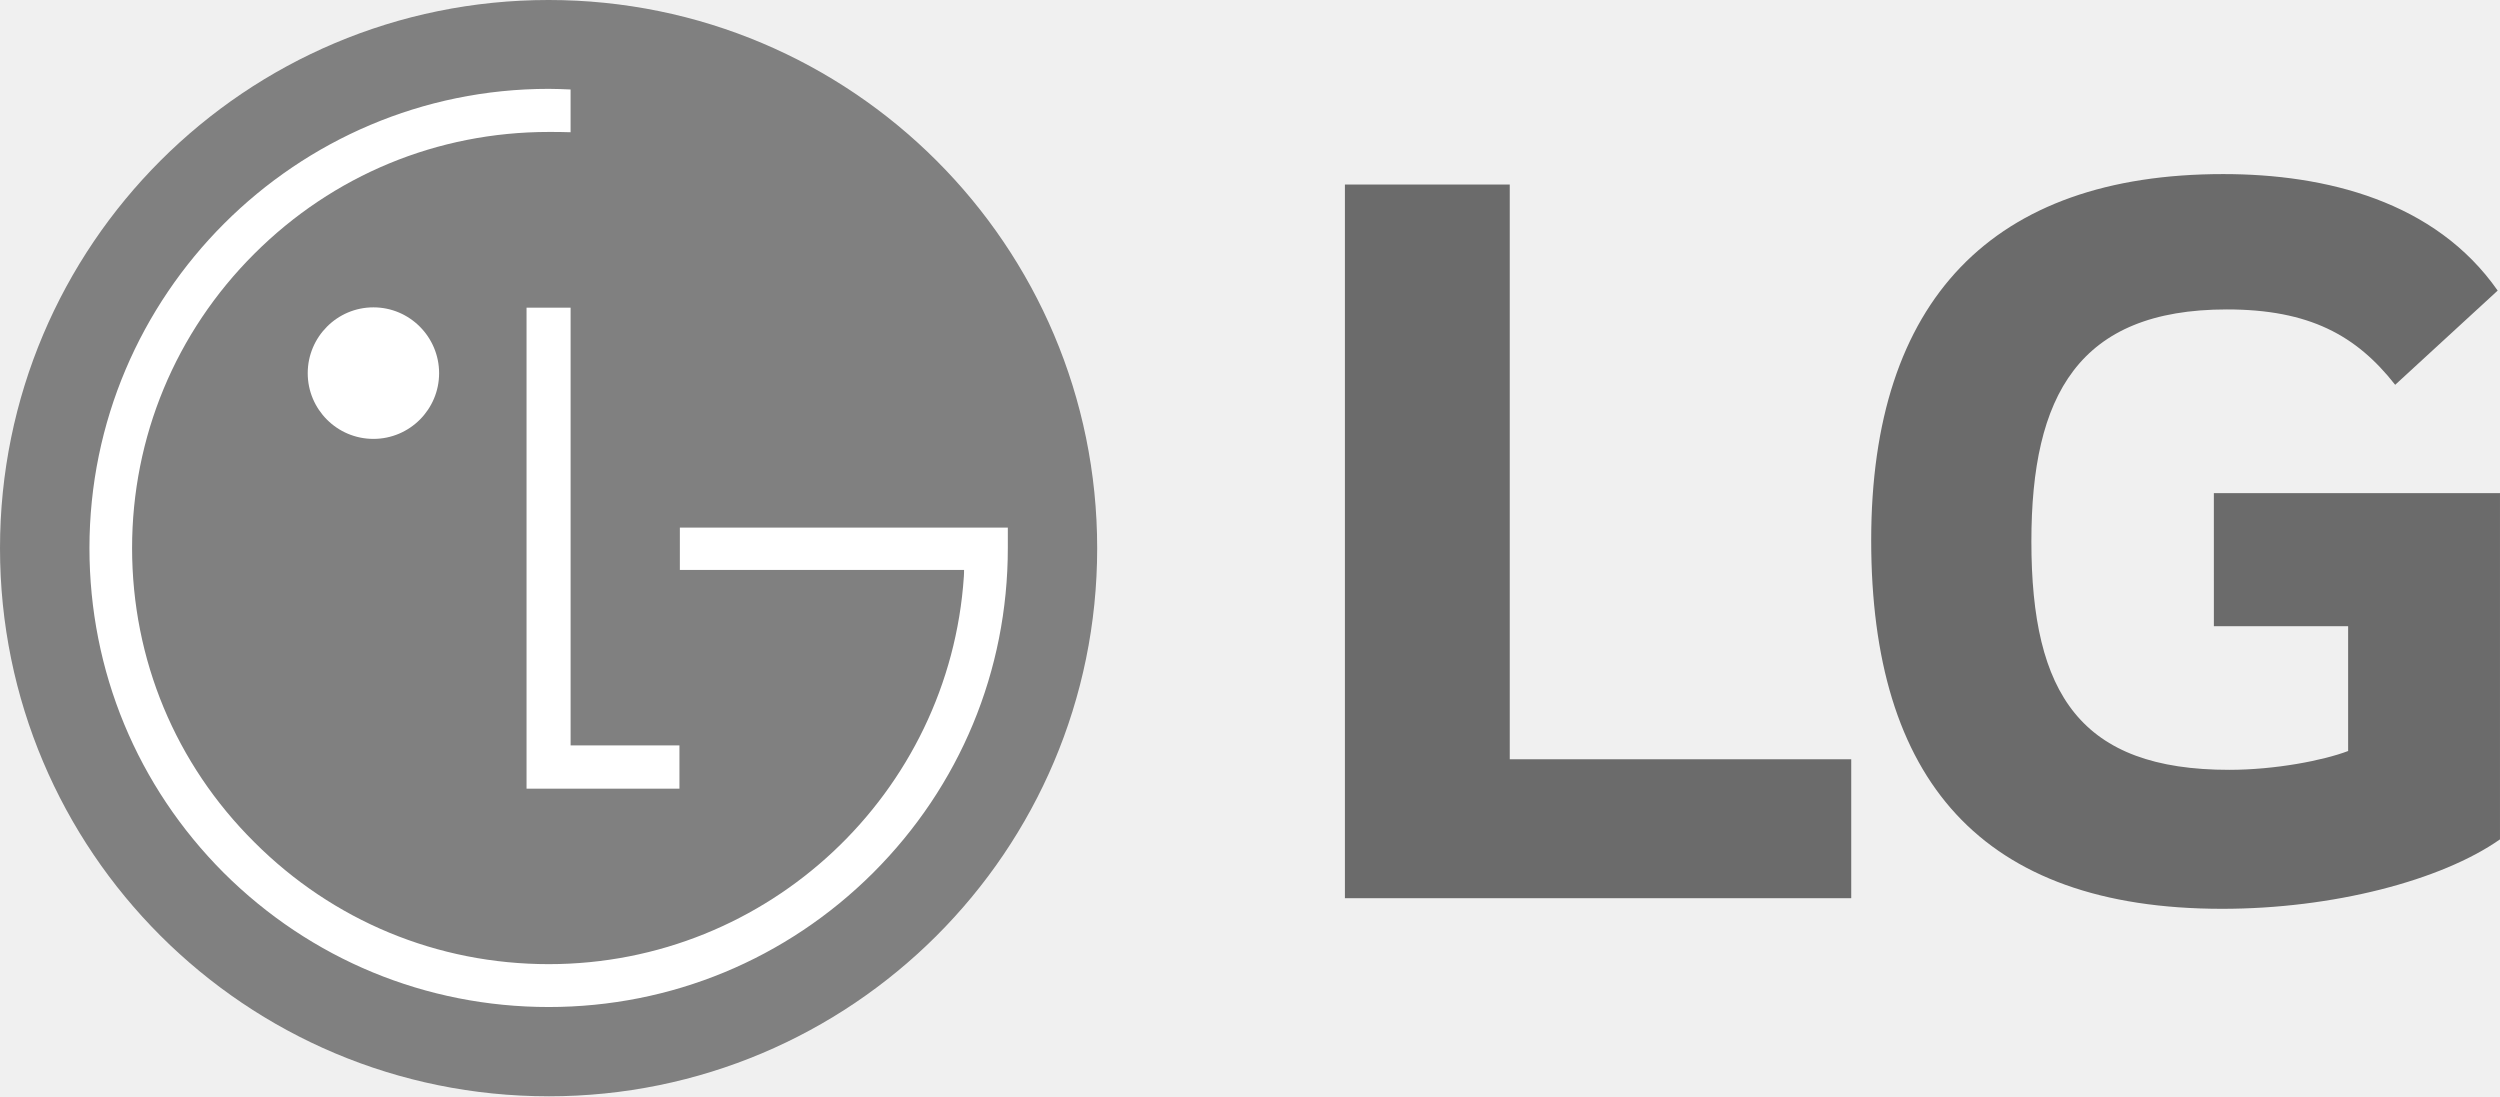
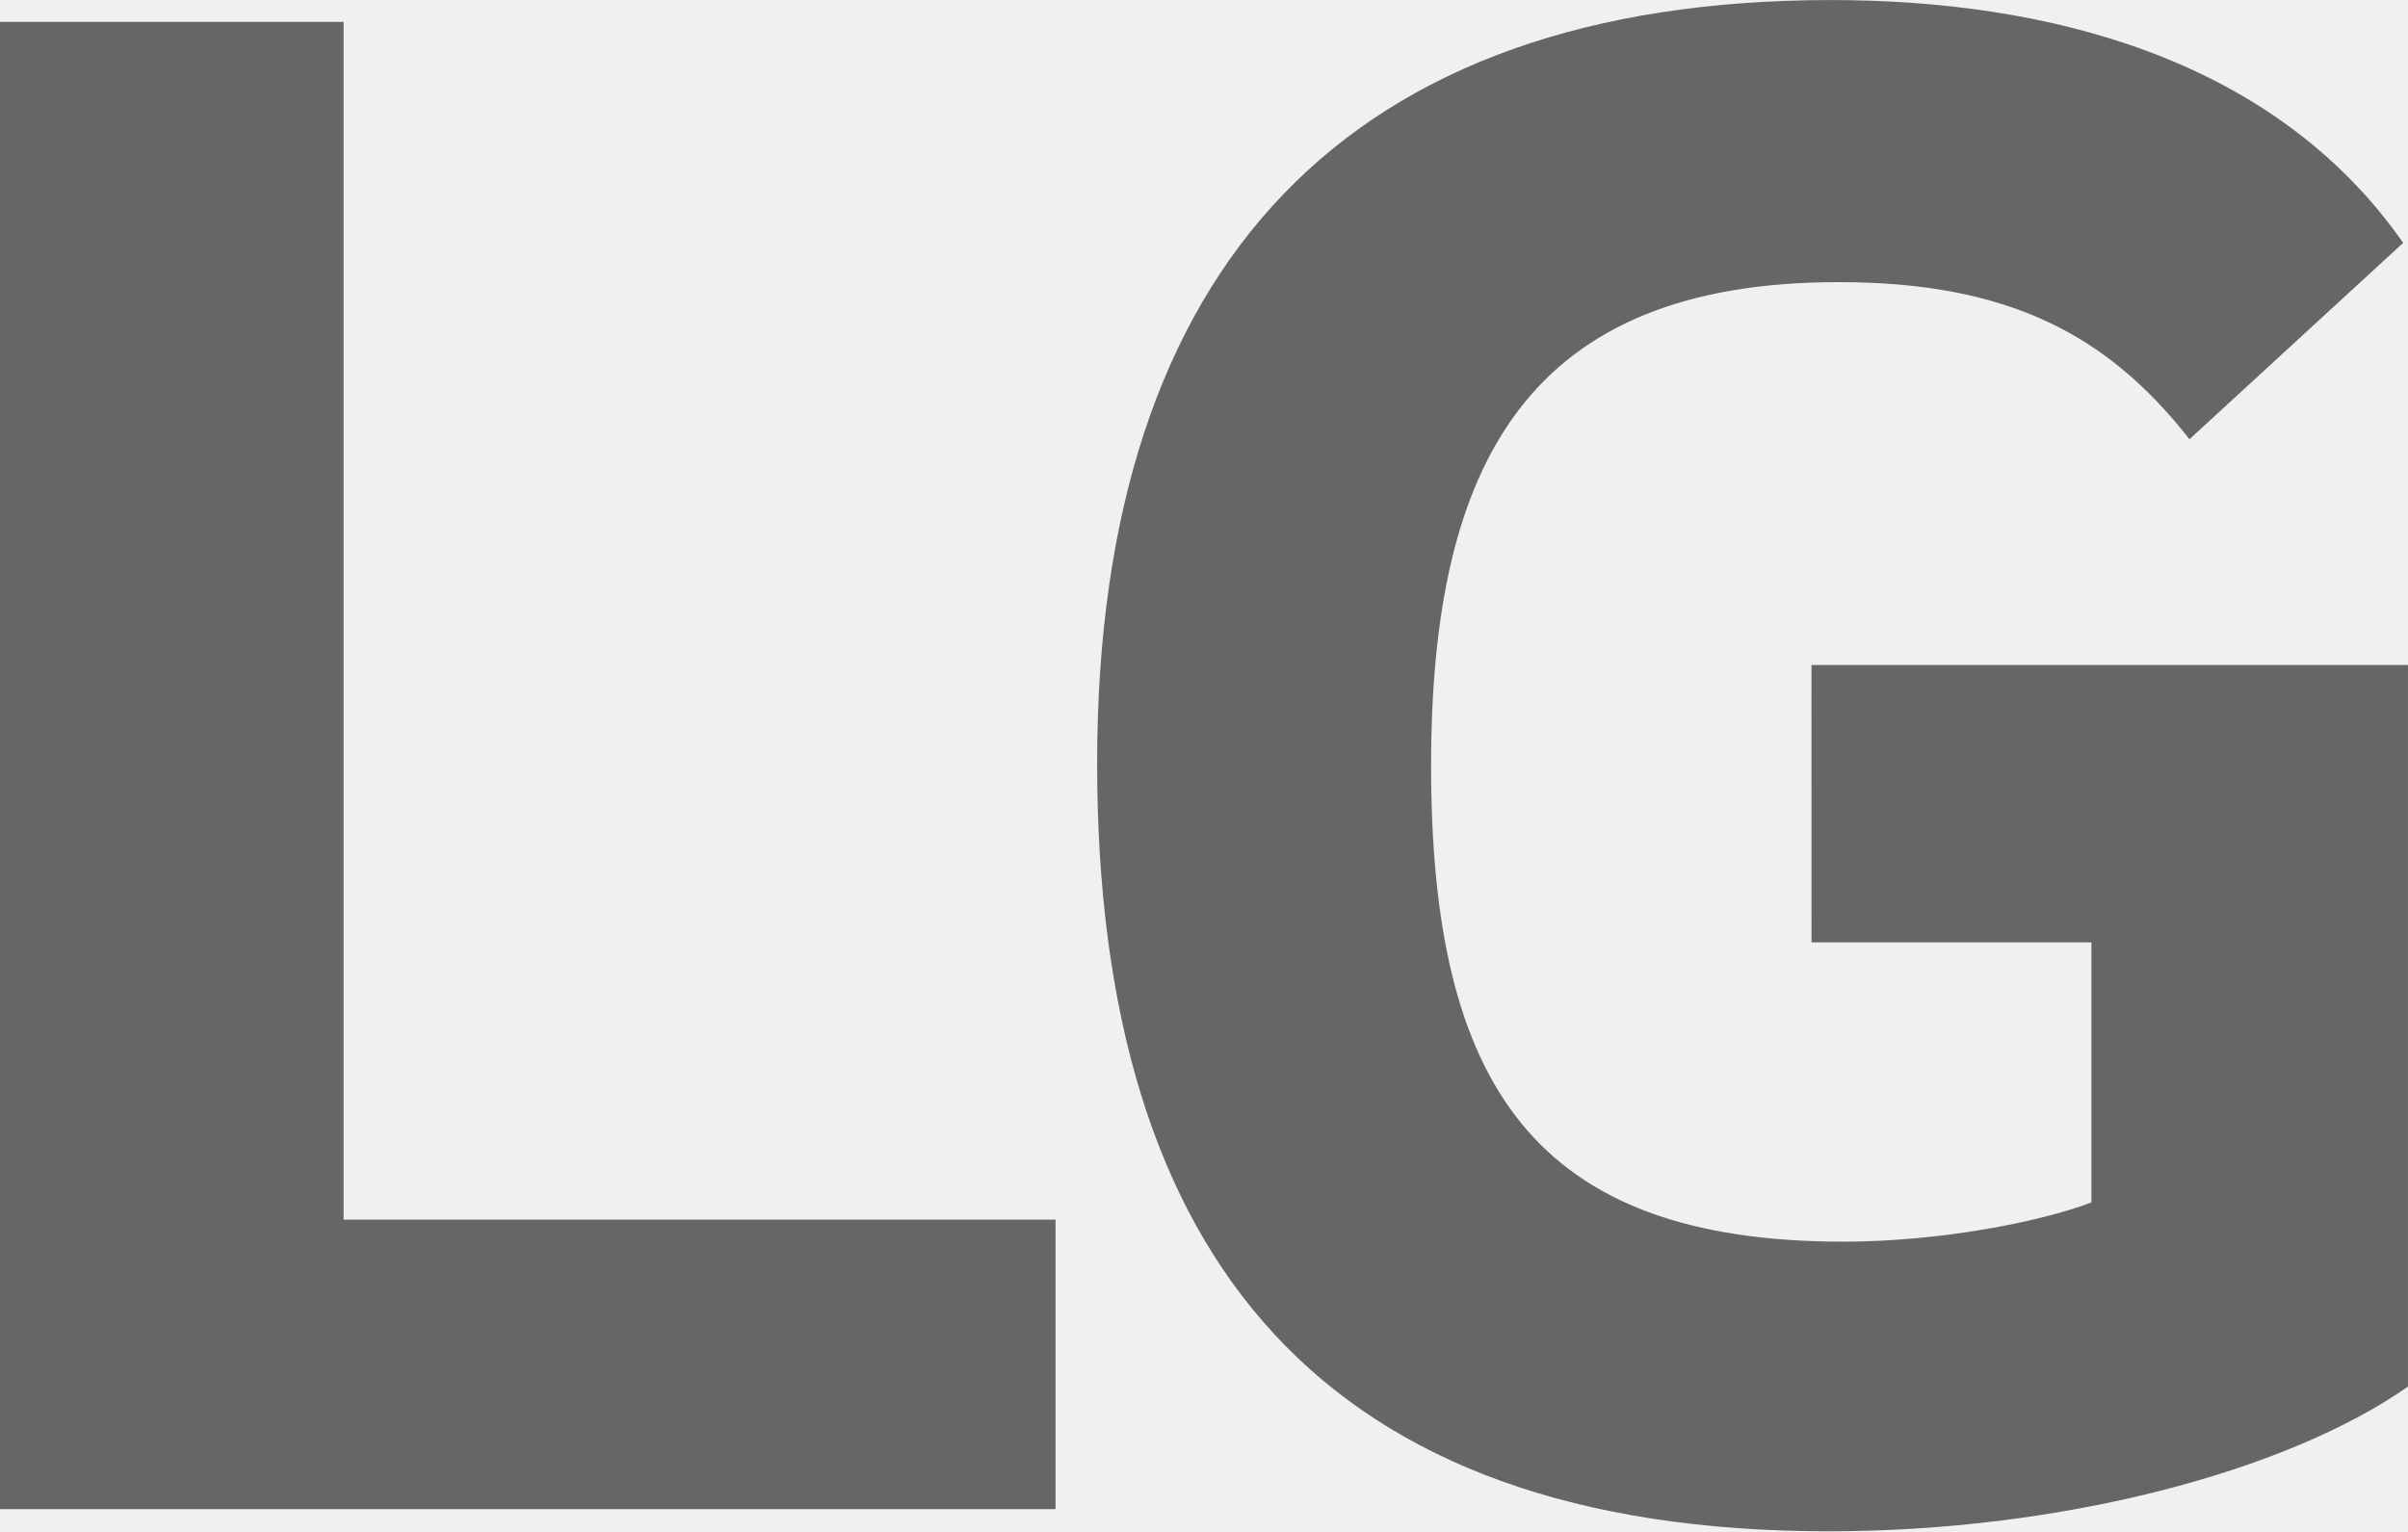
- <svg xmlns="http://www.w3.org/2000/svg" width="119.265mm" height="52.301mm" viewBox="0 0 119.265 52.301" version="1.1" id="svg974">
+ <svg xmlns="http://www.w3.org/2000/svg" width="55.104mm" height="35.05mm" viewBox="0 0 55.104 35.05" version="1.1" id="svg974">
  <defs id="defs971" />
-   <g id="layer1" transform="translate(-23.75476,-49.43028)">
-     <path d="m 49.926,101.731 c 14.442,0 26.171,-11.695 26.171,-26.145 6.77e-4,-14.451 -11.729,-26.156 -26.171,-26.156 -14.464,0 -26.171,11.706 -26.171,26.155 0,14.45 11.707,26.145 26.171,26.145" fill="#a50034" id="path2" style="stroke-width:0.677;fill:#808080" />
-     <path fill="#ffffff" d="m 56.168,87.054 v -2.063 H 50.976 V 64.108 H 48.874 V 87.054 Z M 41.569,70.368 c 1.735,0 3.134,-1.411 3.134,-3.134 0,-1.725 -1.399,-3.141 -3.134,-3.141 -1.735,0 -3.134,1.417 -3.134,3.141 0,1.725 1.399,3.134 3.134,3.134" id="path4" style="stroke-width:0.677" />
-     <path d="m 50.975,53.699 c -0.274,-0.014 -0.794,-0.03 -1.042,-0.03 -12.08,0 -21.911,9.835 -21.911,21.907 0,5.864 2.279,11.36 6.406,15.493 4.143,4.124 9.642,6.402 15.505,6.402 5.84,0 11.338,-2.279 15.475,-6.402 4.137,-4.133 6.426,-9.629 6.426,-15.493 V 74.601 H 56.188 v 2.017 h 13.558 c 0,0.043 0,0.258 -0.009,0.314 -0.688,10.32 -9.308,18.494 -19.804,18.494 -5.313,0 -10.294,-2.066 -14.044,-5.818 -3.761,-3.736 -5.833,-8.714 -5.833,-14.033 0,-5.289 2.073,-10.292 5.833,-14.04 3.749,-3.745 8.732,-5.81 14.044,-5.81 0.229,0 0.785,0 1.042,0.014 z" fill="#ffffff" id="path6" style="stroke-width:0.677" />
-     <path d="M 95.779,58.235 H 87.915 V 92.279 H 112.07 V 85.652 H 95.779 Z M 129.37,79.305 h 6.405 v 5.953 c -1.181,0.45 -3.484,0.898 -5.675,0.898 -7.078,0 -9.436,-3.595 -9.436,-10.896 0,-6.964 2.245,-11.068 9.324,-11.068 3.933,0 6.18,1.236 8.031,3.596 l 4.89,-4.495 c -2.978,-4.266 -8.203,-5.558 -13.089,-5.558 -11.013,0 -16.798,6.01 -16.798,17.469 0,11.403 5.224,17.582 16.742,17.582 5.28,0 10.448,-1.347 13.255,-3.313 V 72.956 h -13.65 z" fill="#6b6b6b" id="path8" style="stroke-width:0.677" />
+   <g id="layer1" transform="translate(-87.91539,-57.73391)">
+     <path d="M 95.779,58.235 H 87.915 V 92.279 H 112.07 V 85.652 H 95.779 Z M 129.37,79.305 h 6.405 v 5.953 c -1.181,0.45 -3.484,0.898 -5.675,0.898 -7.078,0 -9.436,-3.595 -9.436,-10.896 0,-6.964 2.245,-11.068 9.324,-11.068 3.933,0 6.18,1.236 8.031,3.596 l 4.89,-4.495 c -2.978,-4.266 -8.203,-5.558 -13.089,-5.558 -11.013,0 -16.798,6.01 -16.798,17.469 0,11.403 5.224,17.582 16.742,17.582 5.28,0 10.448,-1.347 13.255,-3.313 V 72.956 h -13.65 z" fill="#6b6b6b" id="path8" style="fill:#666666;stroke-width:0.677" />
  </g>
</svg>
